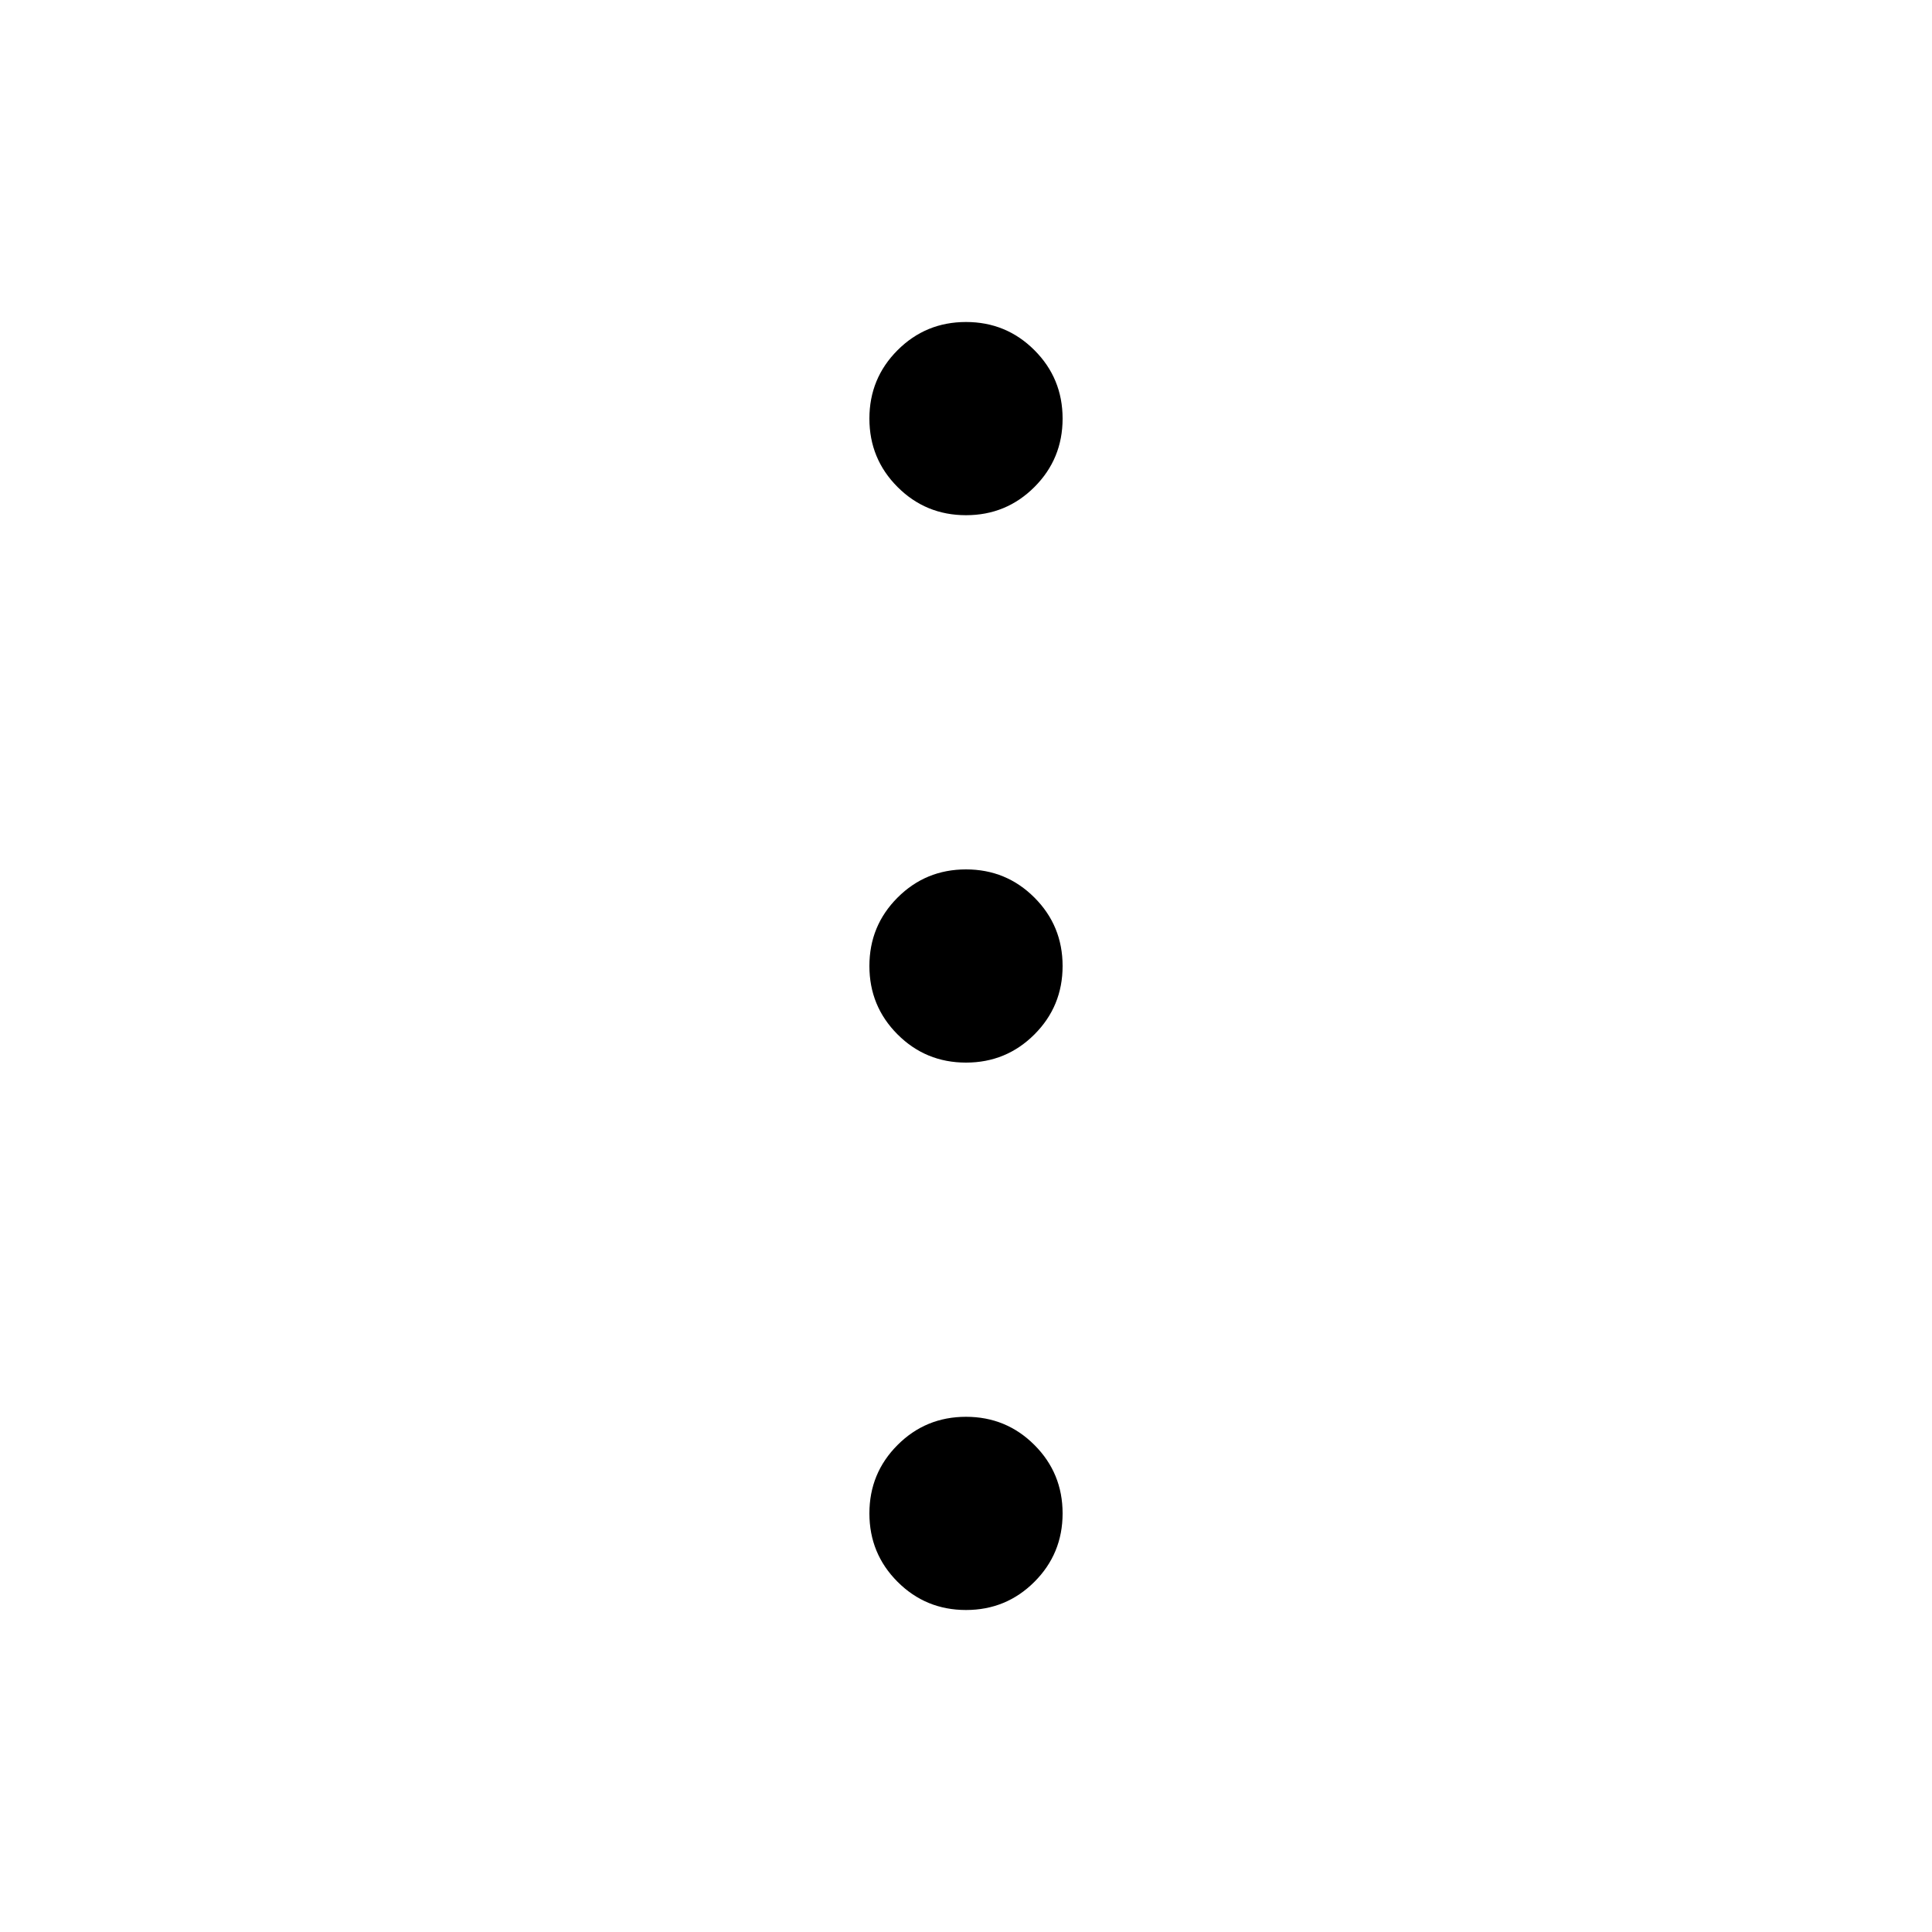
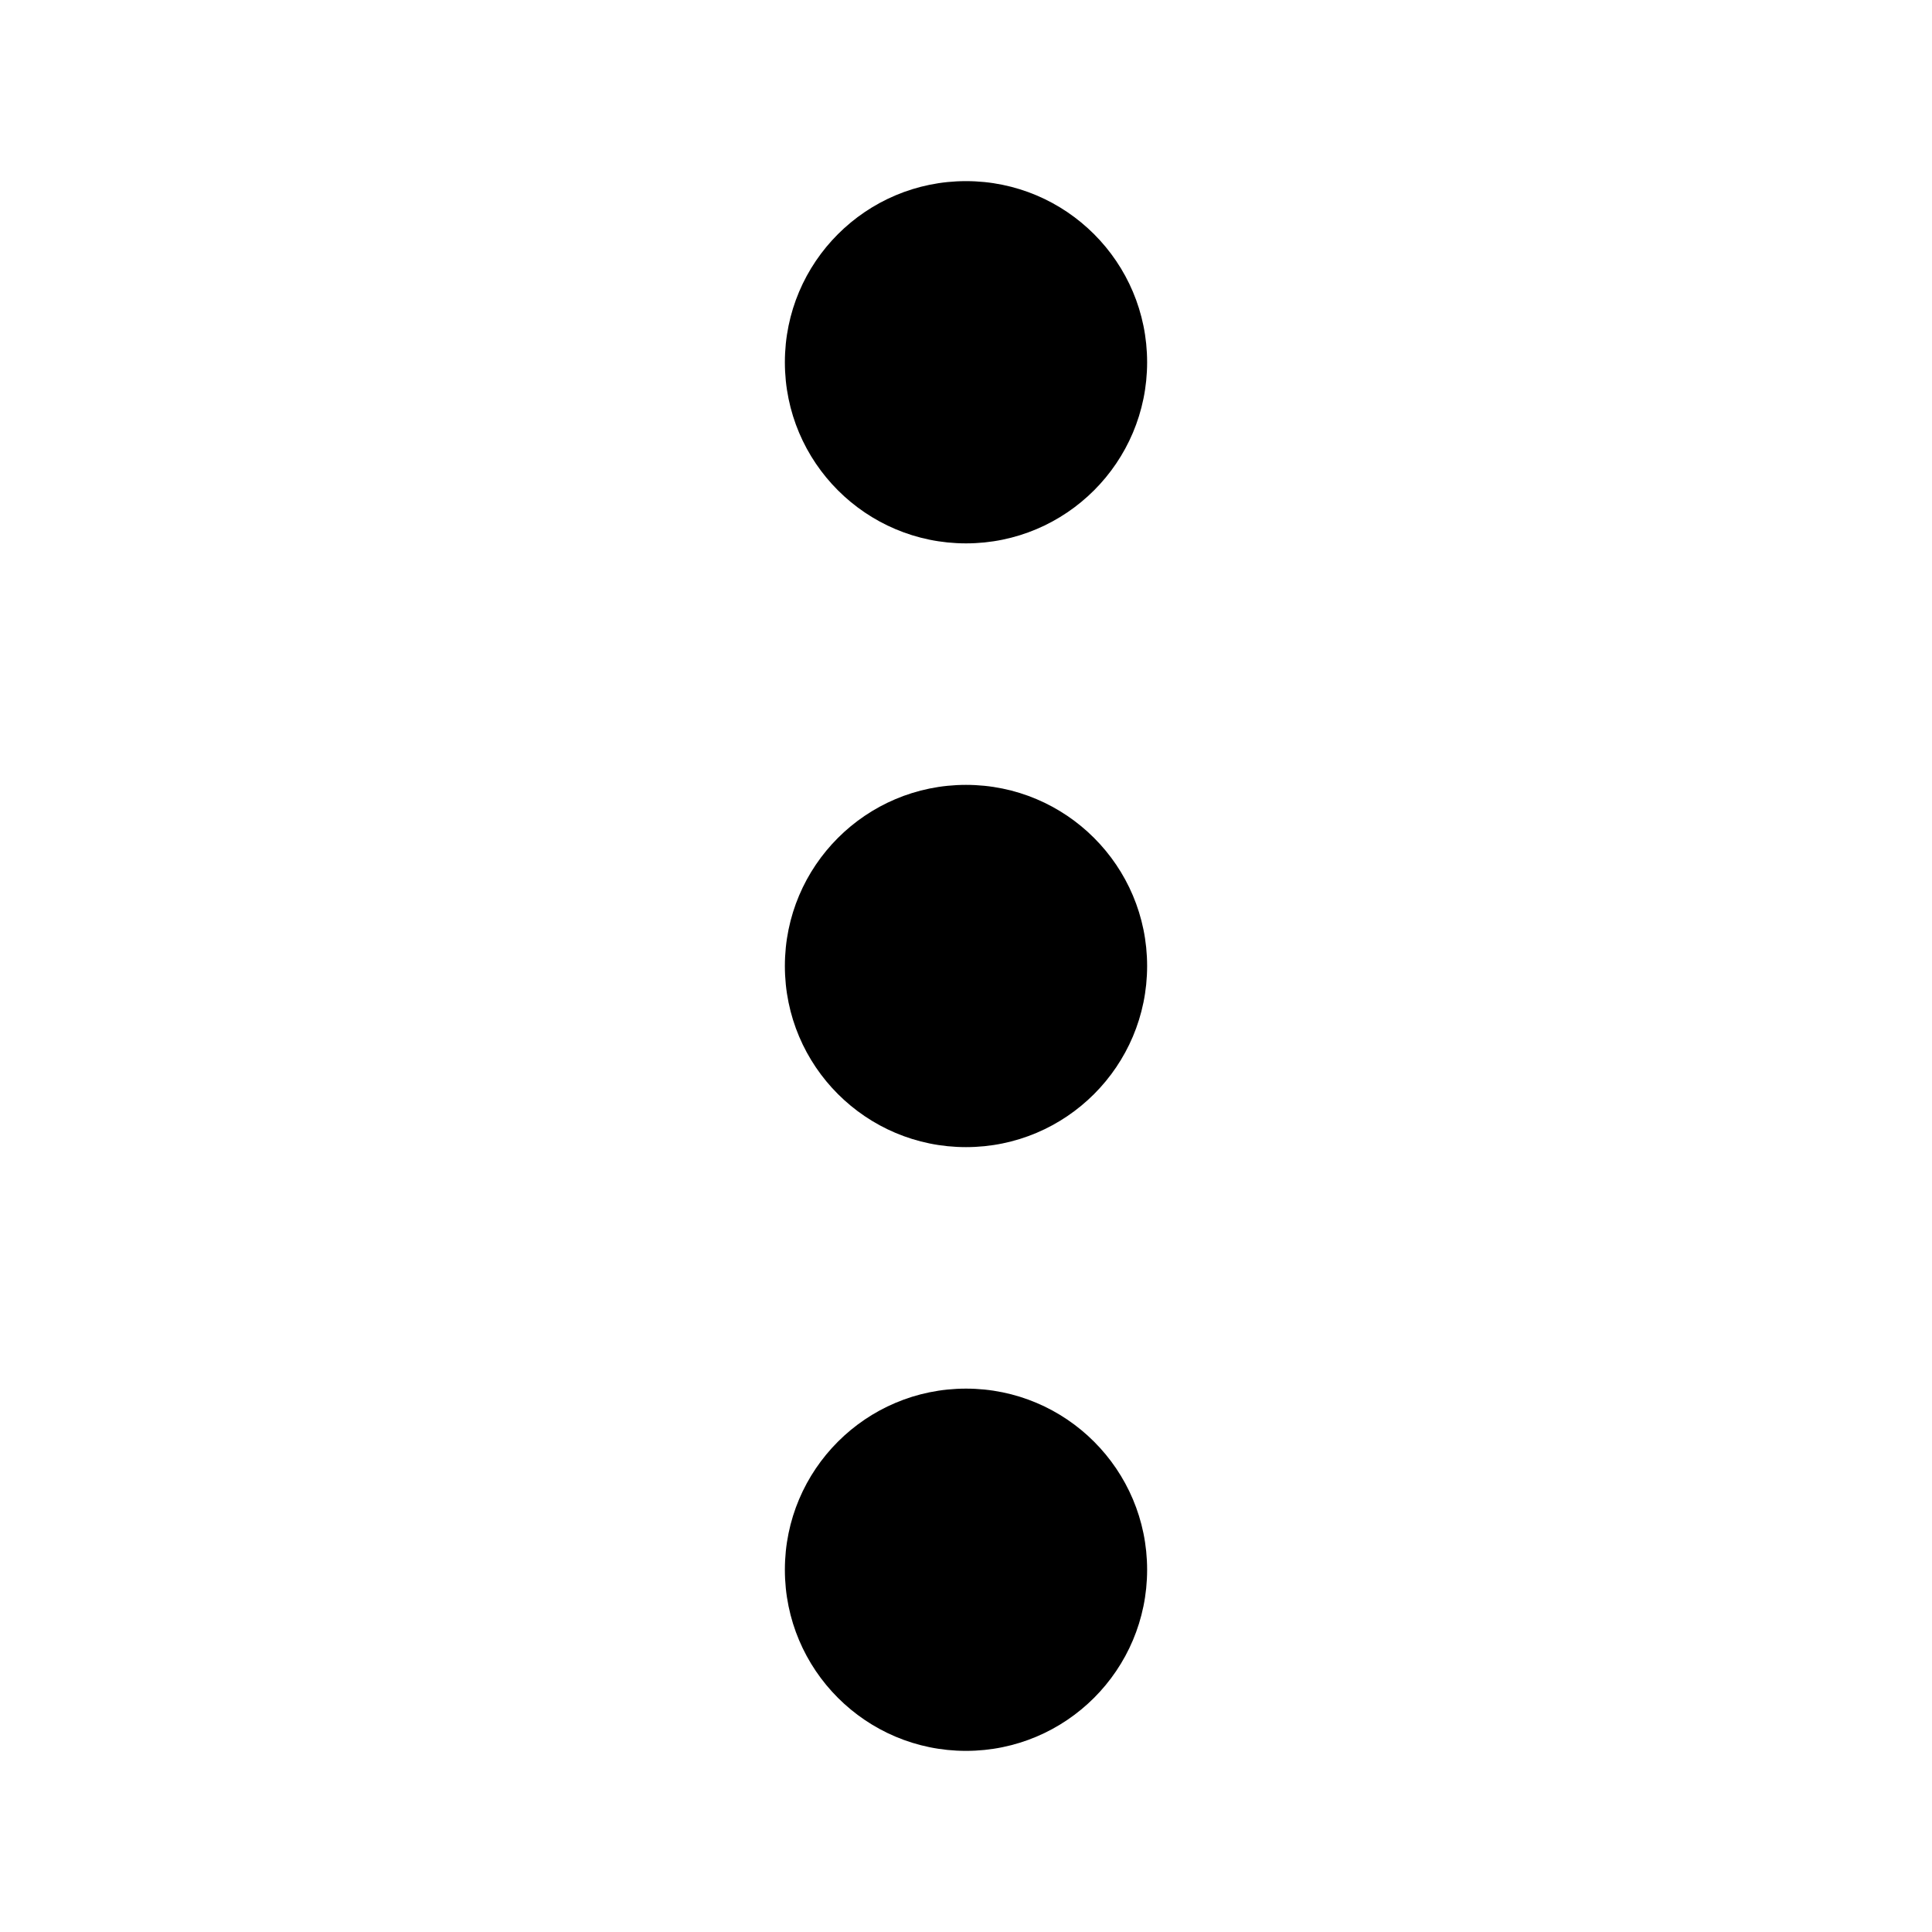
- <svg xmlns="http://www.w3.org/2000/svg" height="48" width="48">
-   <path d="M24 40Q23 40 22.3 39.3Q21.6 38.6 21.6 37.6Q21.6 36.6 22.3 35.9Q23 35.2 24 35.2Q25 35.2 25.7 35.9Q26.4 36.6 26.4 37.6Q26.4 38.6 25.7 39.3Q25 40 24 40ZM24 26.4Q23 26.4 22.3 25.7Q21.6 25 21.6 24Q21.6 23 22.3 22.3Q23 21.6 24 21.6Q25 21.6 25.7 22.3Q26.4 23 26.4 24Q26.4 25 25.7 25.7Q25 26.4 24 26.4ZM24 12.8Q23 12.8 22.3 12.1Q21.6 11.4 21.6 10.4Q21.6 9.4 22.3 8.7Q23 8 24 8Q25 8 25.7 8.7Q26.4 9.4 26.4 10.4Q26.4 11.4 25.7 12.1Q25 12.8 24 12.8Z" />
+ <svg xmlns="http://www.w3.org/2000/svg" width="16px" height="16px" viewBox="0 0 16 16" fill="currentColor" class="bi bi-three-dots-vertical">
+   <path d="M9.5 13a1.5 1.5 0 1 1-3 0 1.5 1.5 0 0 1 3 0zm0-5a1.5 1.5 0 1 1-3 0 1.5 1.5 0 0 1 3 0zm0-5a1.5 1.5 0 1 1-3 0 1.5 1.5 0 0 1 3 0z" />
</svg>
